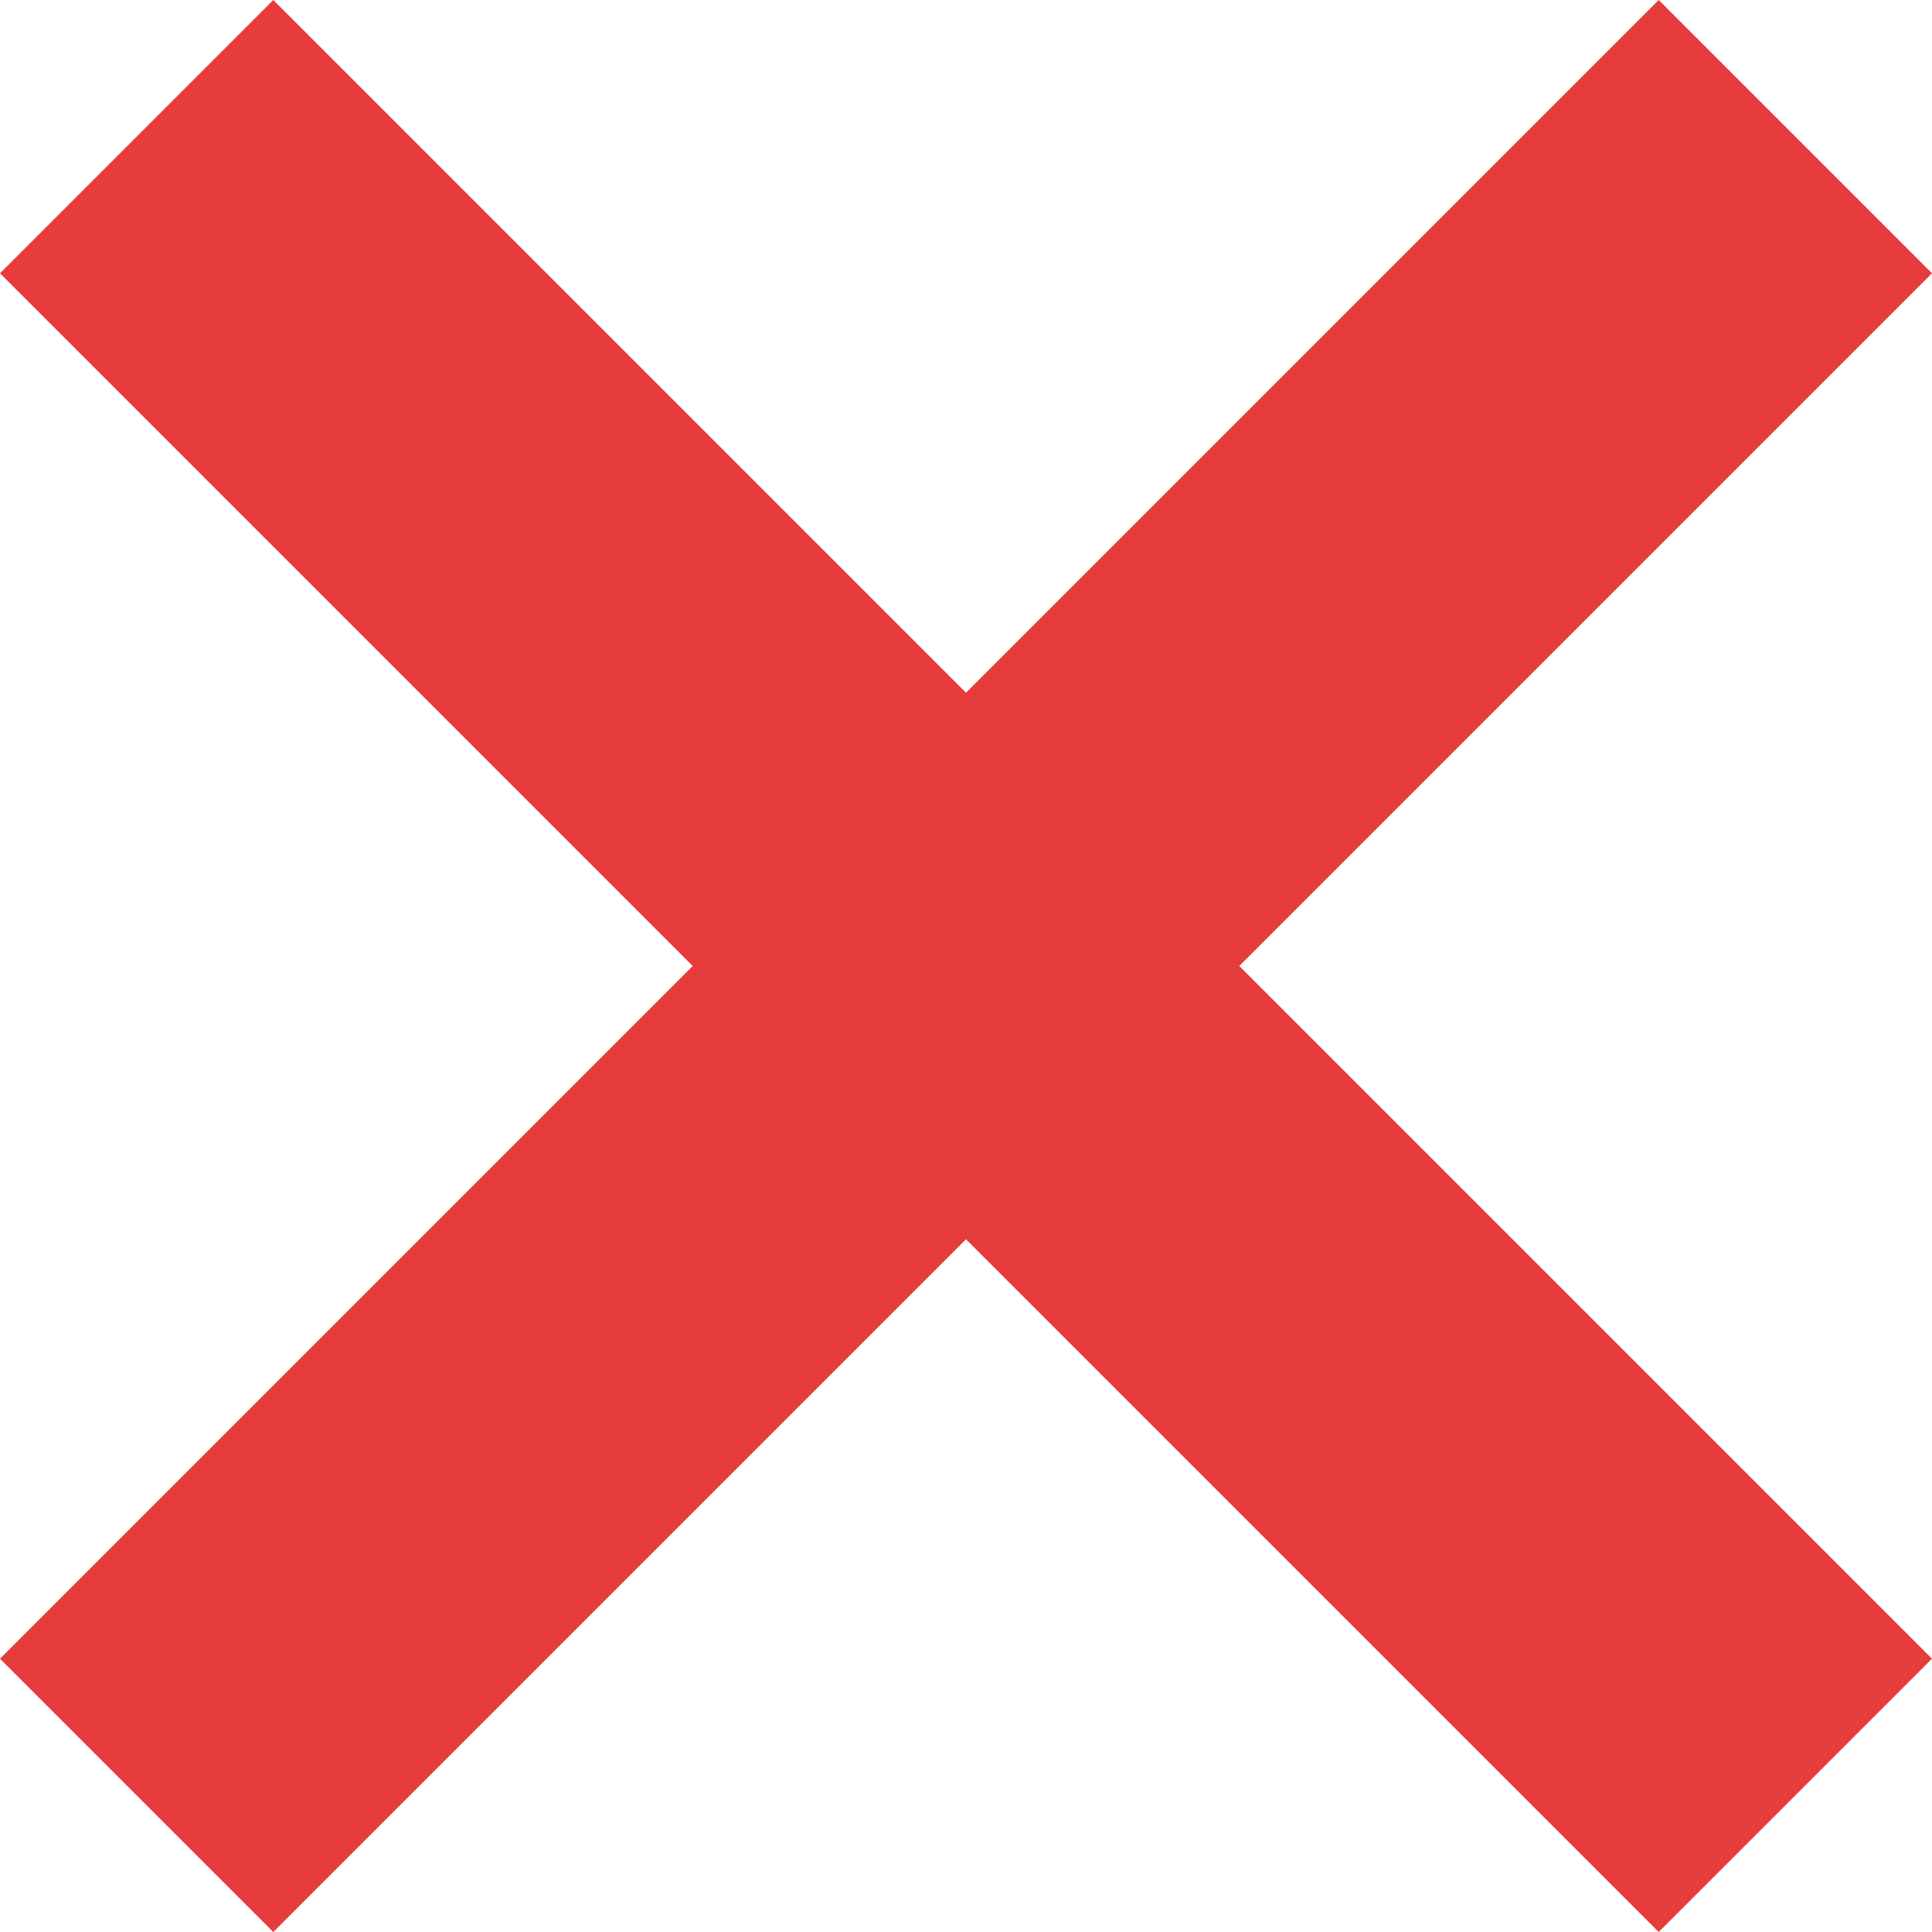
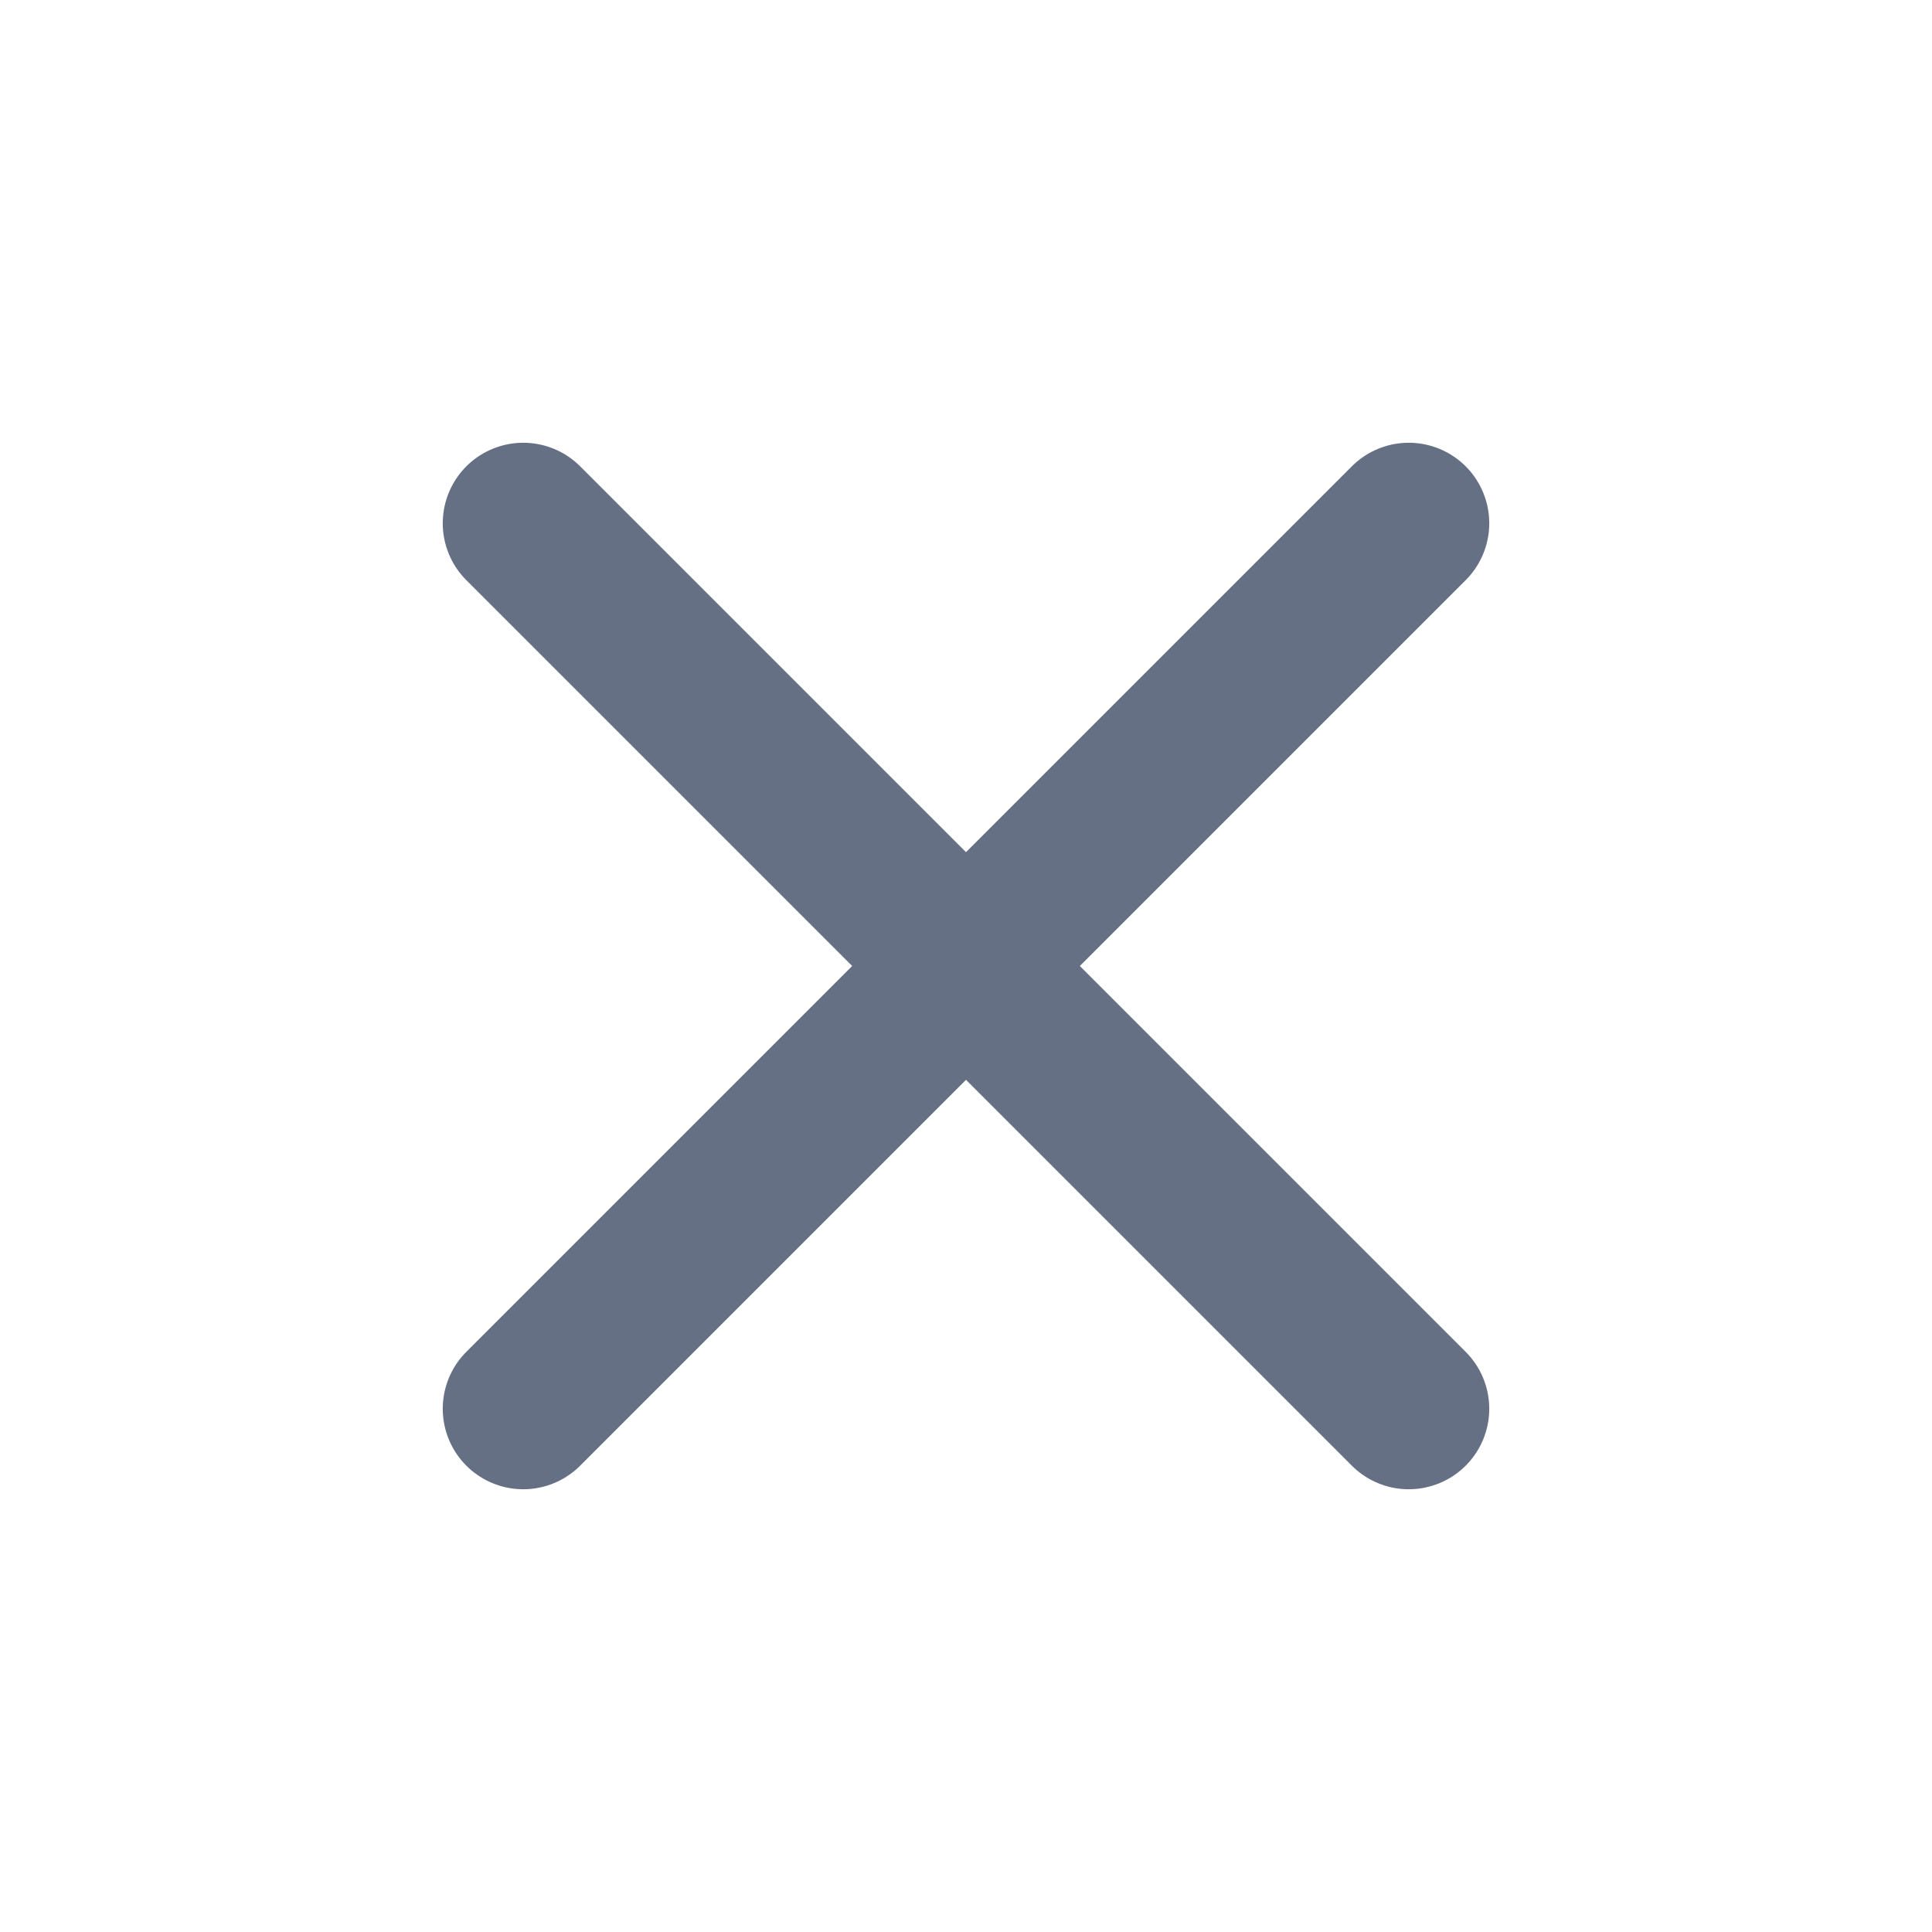
- <svg xmlns="http://www.w3.org/2000/svg" viewBox="0 0 9 9">
-   <path d="M 1.273,0 0,1.273 3.227,4.5 0,7.727 1.273,9 4.5,5.773 7.727,9 9,7.727 5.773,4.5 9,1.273 7.727,0 4.5,3.227" style="fill:#e73c3c;fill-opacity:1;stroke:none" />
+ <svg xmlns="http://www.w3.org/2000/svg" viewBox="0 0 24 24">
+   <path d="M6.5 6.5l11 11" fill="none" stroke="#667084" stroke-width="2" stroke-linecap="round" stroke-linejoin="round" />
+   <path d="M17.5 6.5l-11 11" fill="none" stroke="#667084" stroke-width="2" stroke-linecap="round" stroke-linejoin="round" />
</svg>
